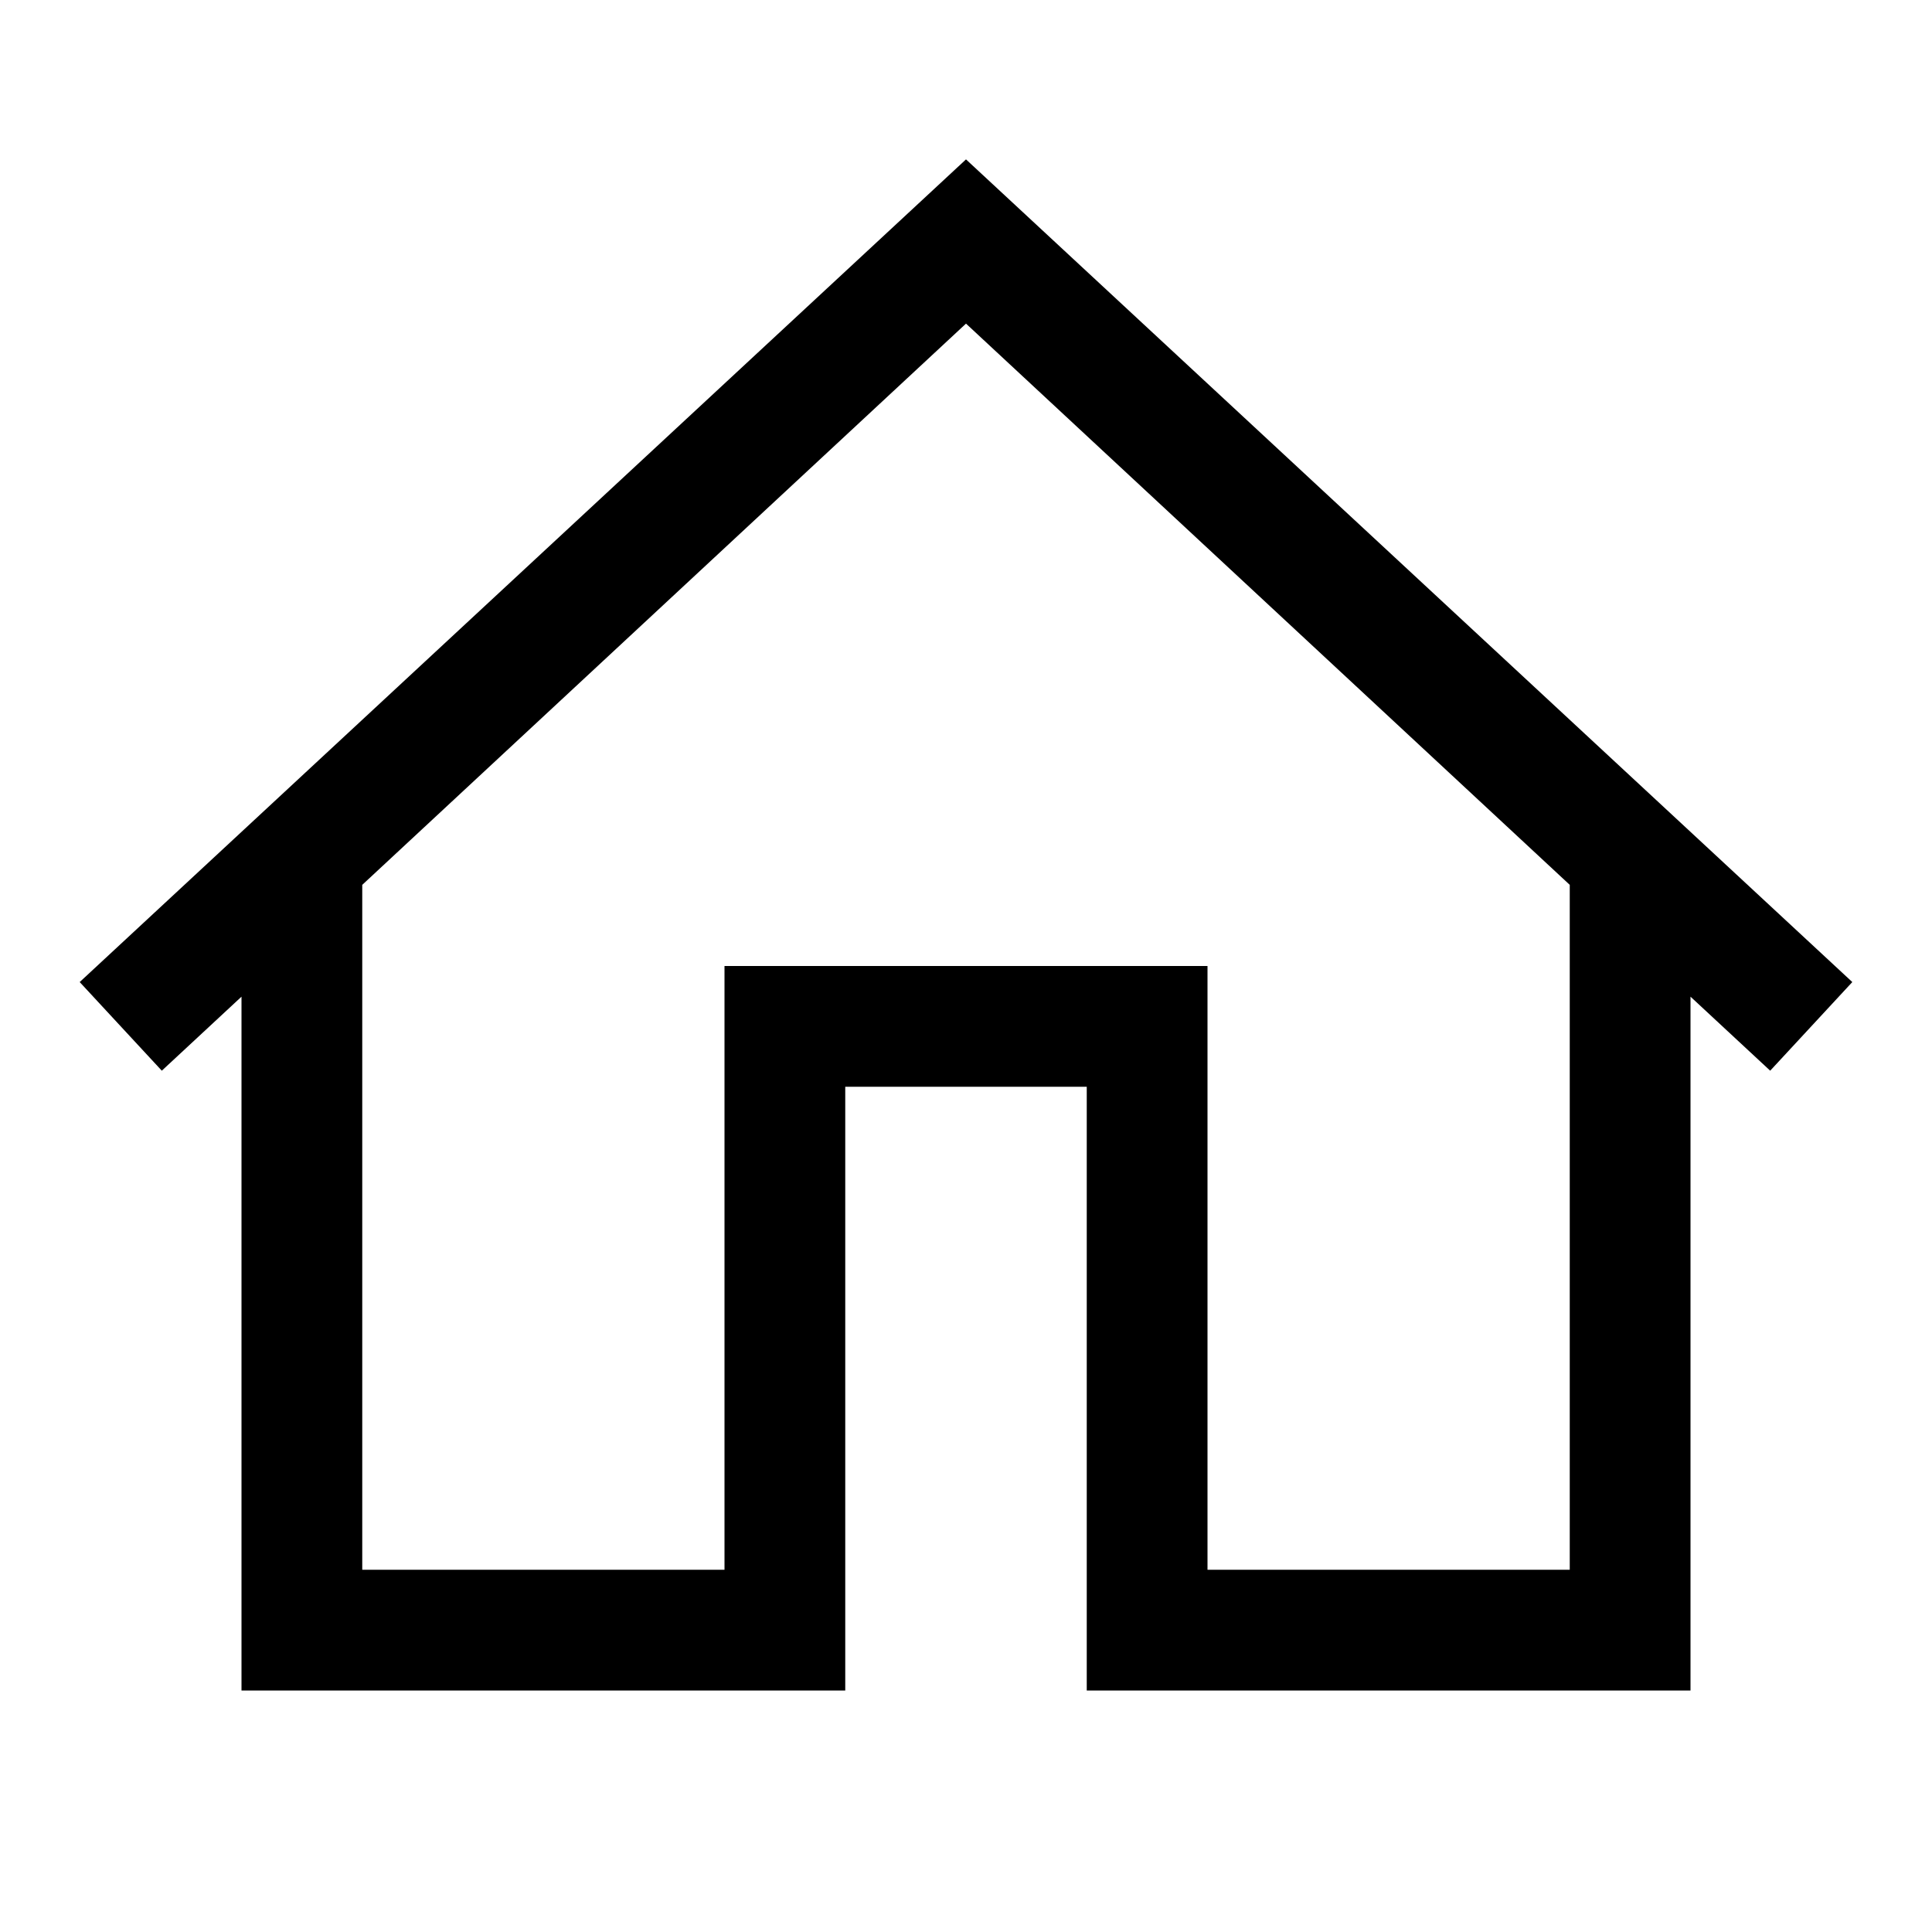
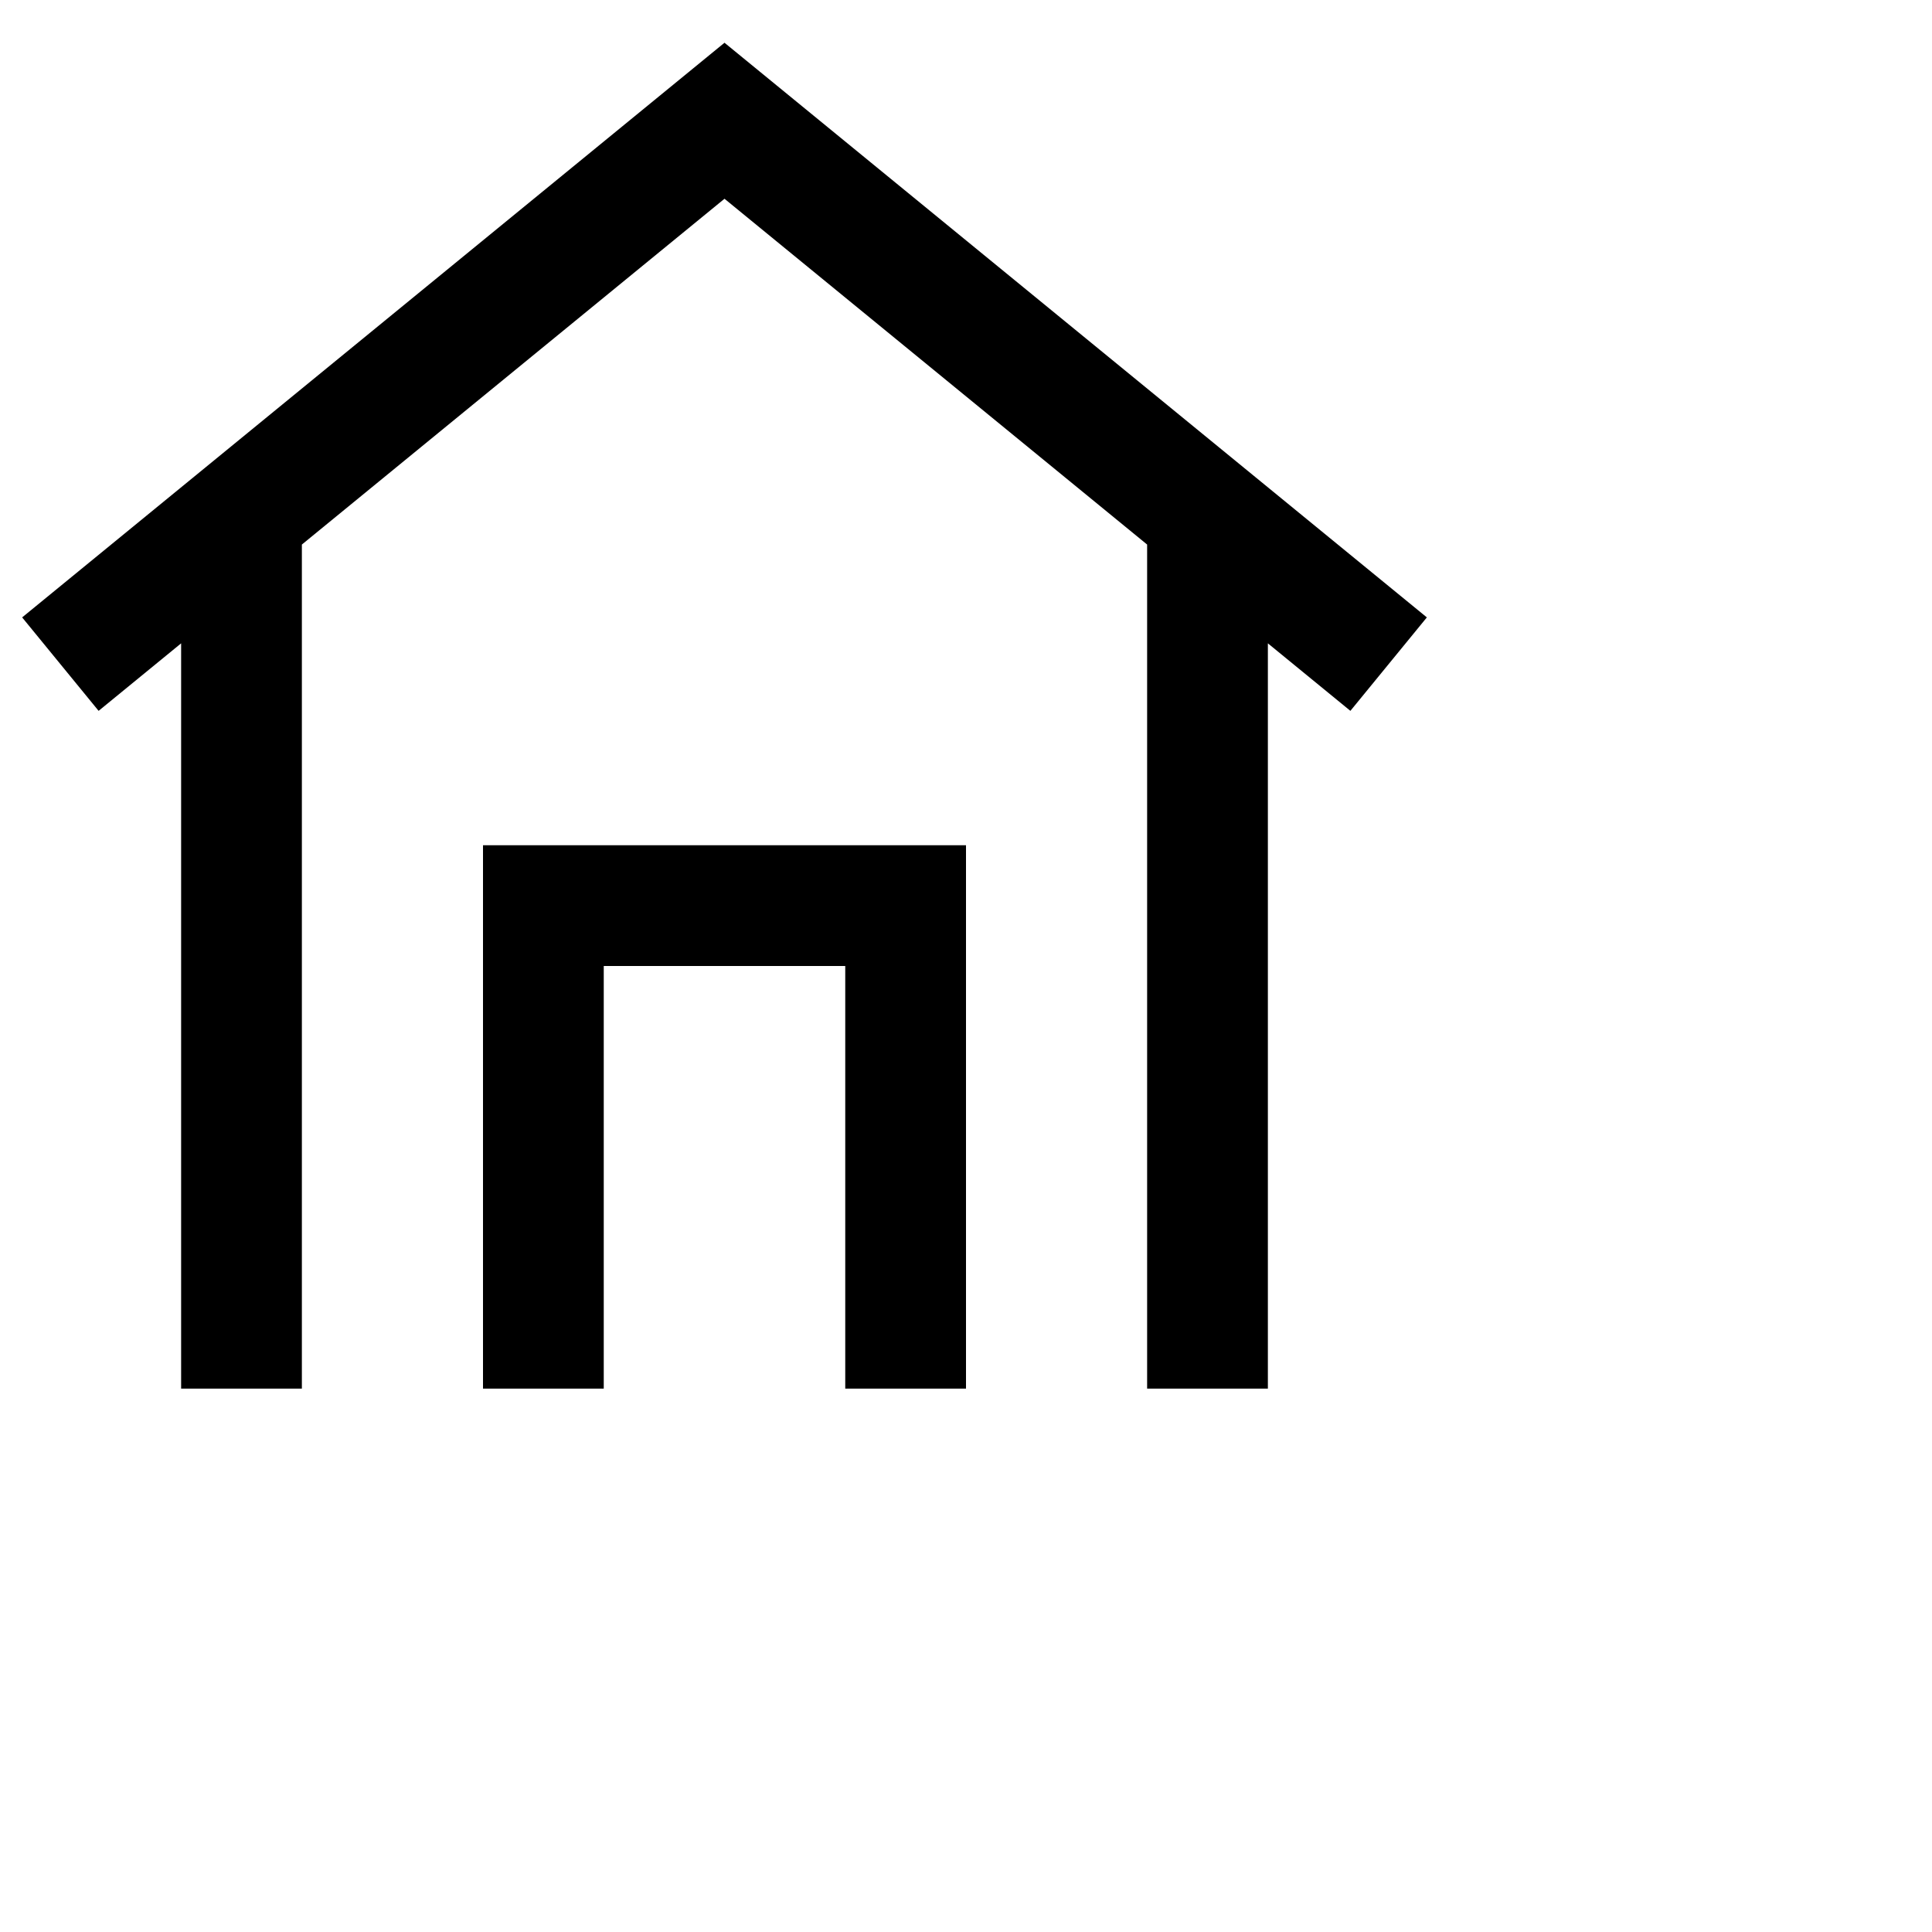
- <svg xmlns="http://www.w3.org/2000/svg" fill="#000000" viewBox="0 0 16 16" width="16px" height="16px">
-   <path d="M 8 1.32 L 0.66 8.133 L 1.34 8.867 L 2 8.254 L 2 14 L 7 14 L 7 9 L 9 9 L 9 14 L 14 14 L 14 8.254 L 14.66 8.867 L 15.34 8.133 Z M 8 2.68 L 13 7.328 L 13 13 L 10 13 L 10 8 L 6 8 L 6 13 L 3 13 L 3 7.328 Z" />
+ <svg xmlns="http://www.w3.org/2000/svg" width="128px" height="128px" viewBox="0 0 32 32">
+   <path fill="none" stroke="#000" stroke-width="2" d="M1,11 L12,2 L23,11 M15,23 L15,15 L15,15 L9,15 L9,23 M4,23 L4,9 M20,23 L20,9" />
</svg>
